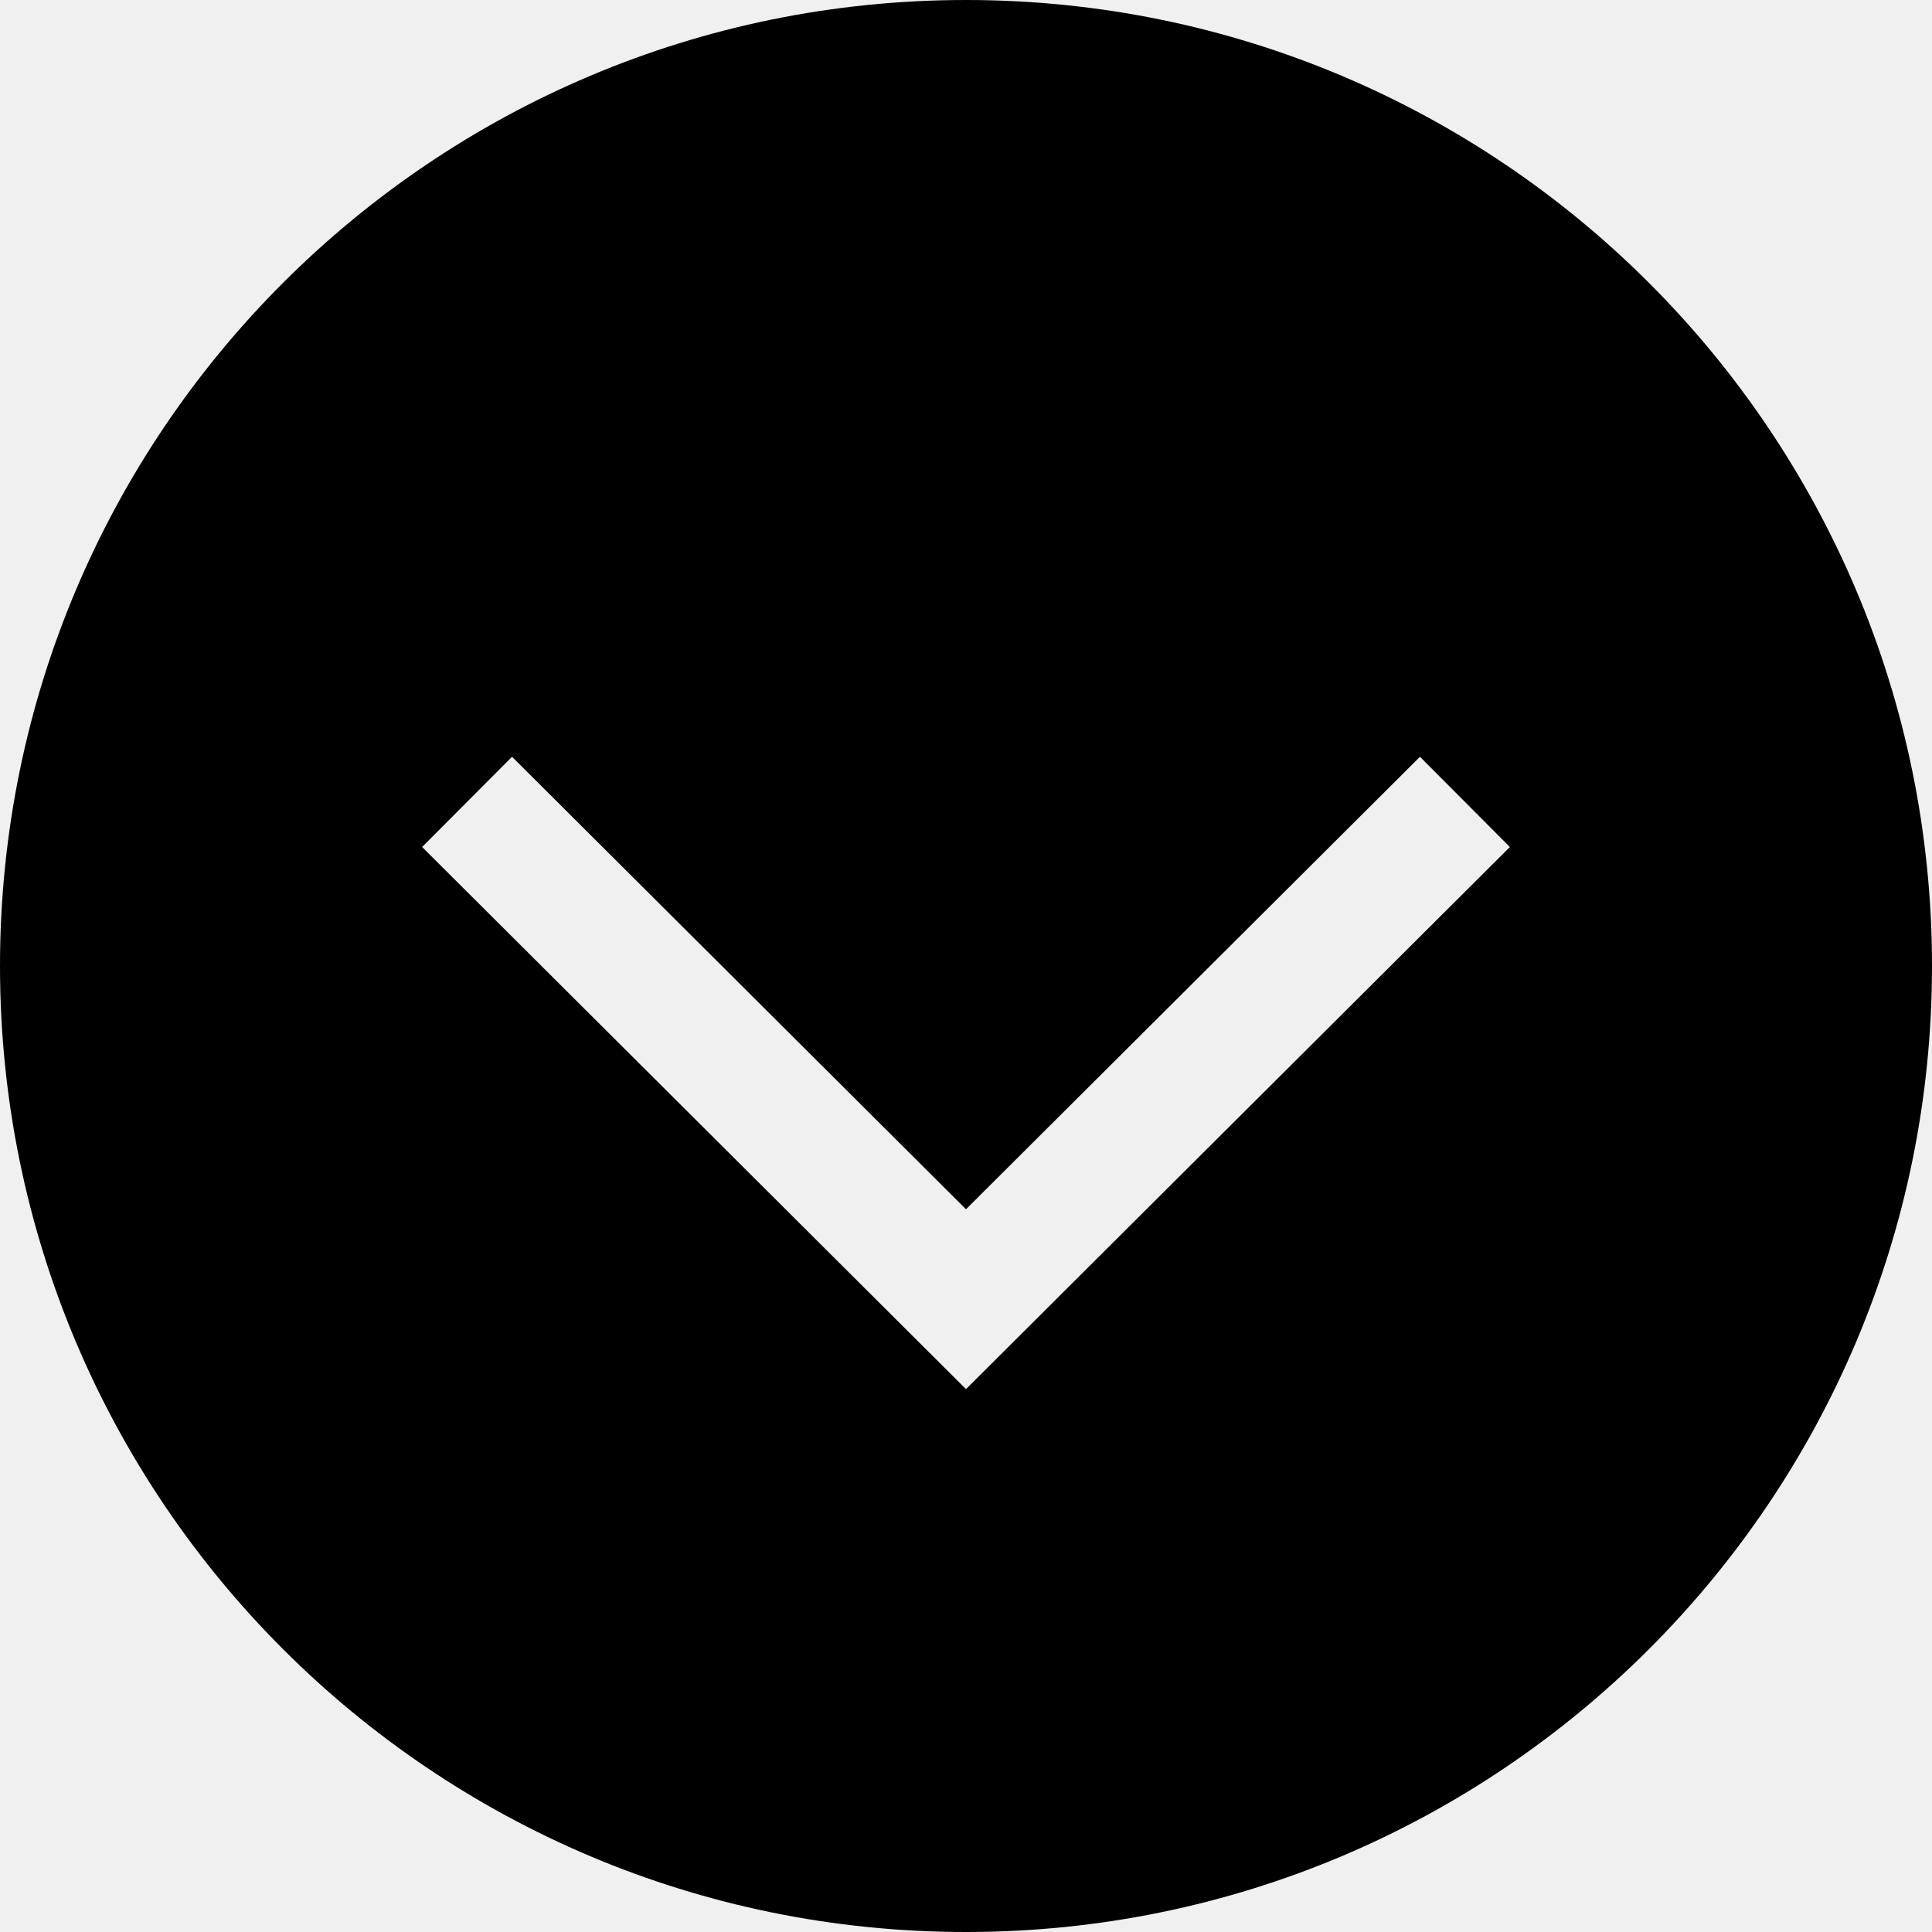
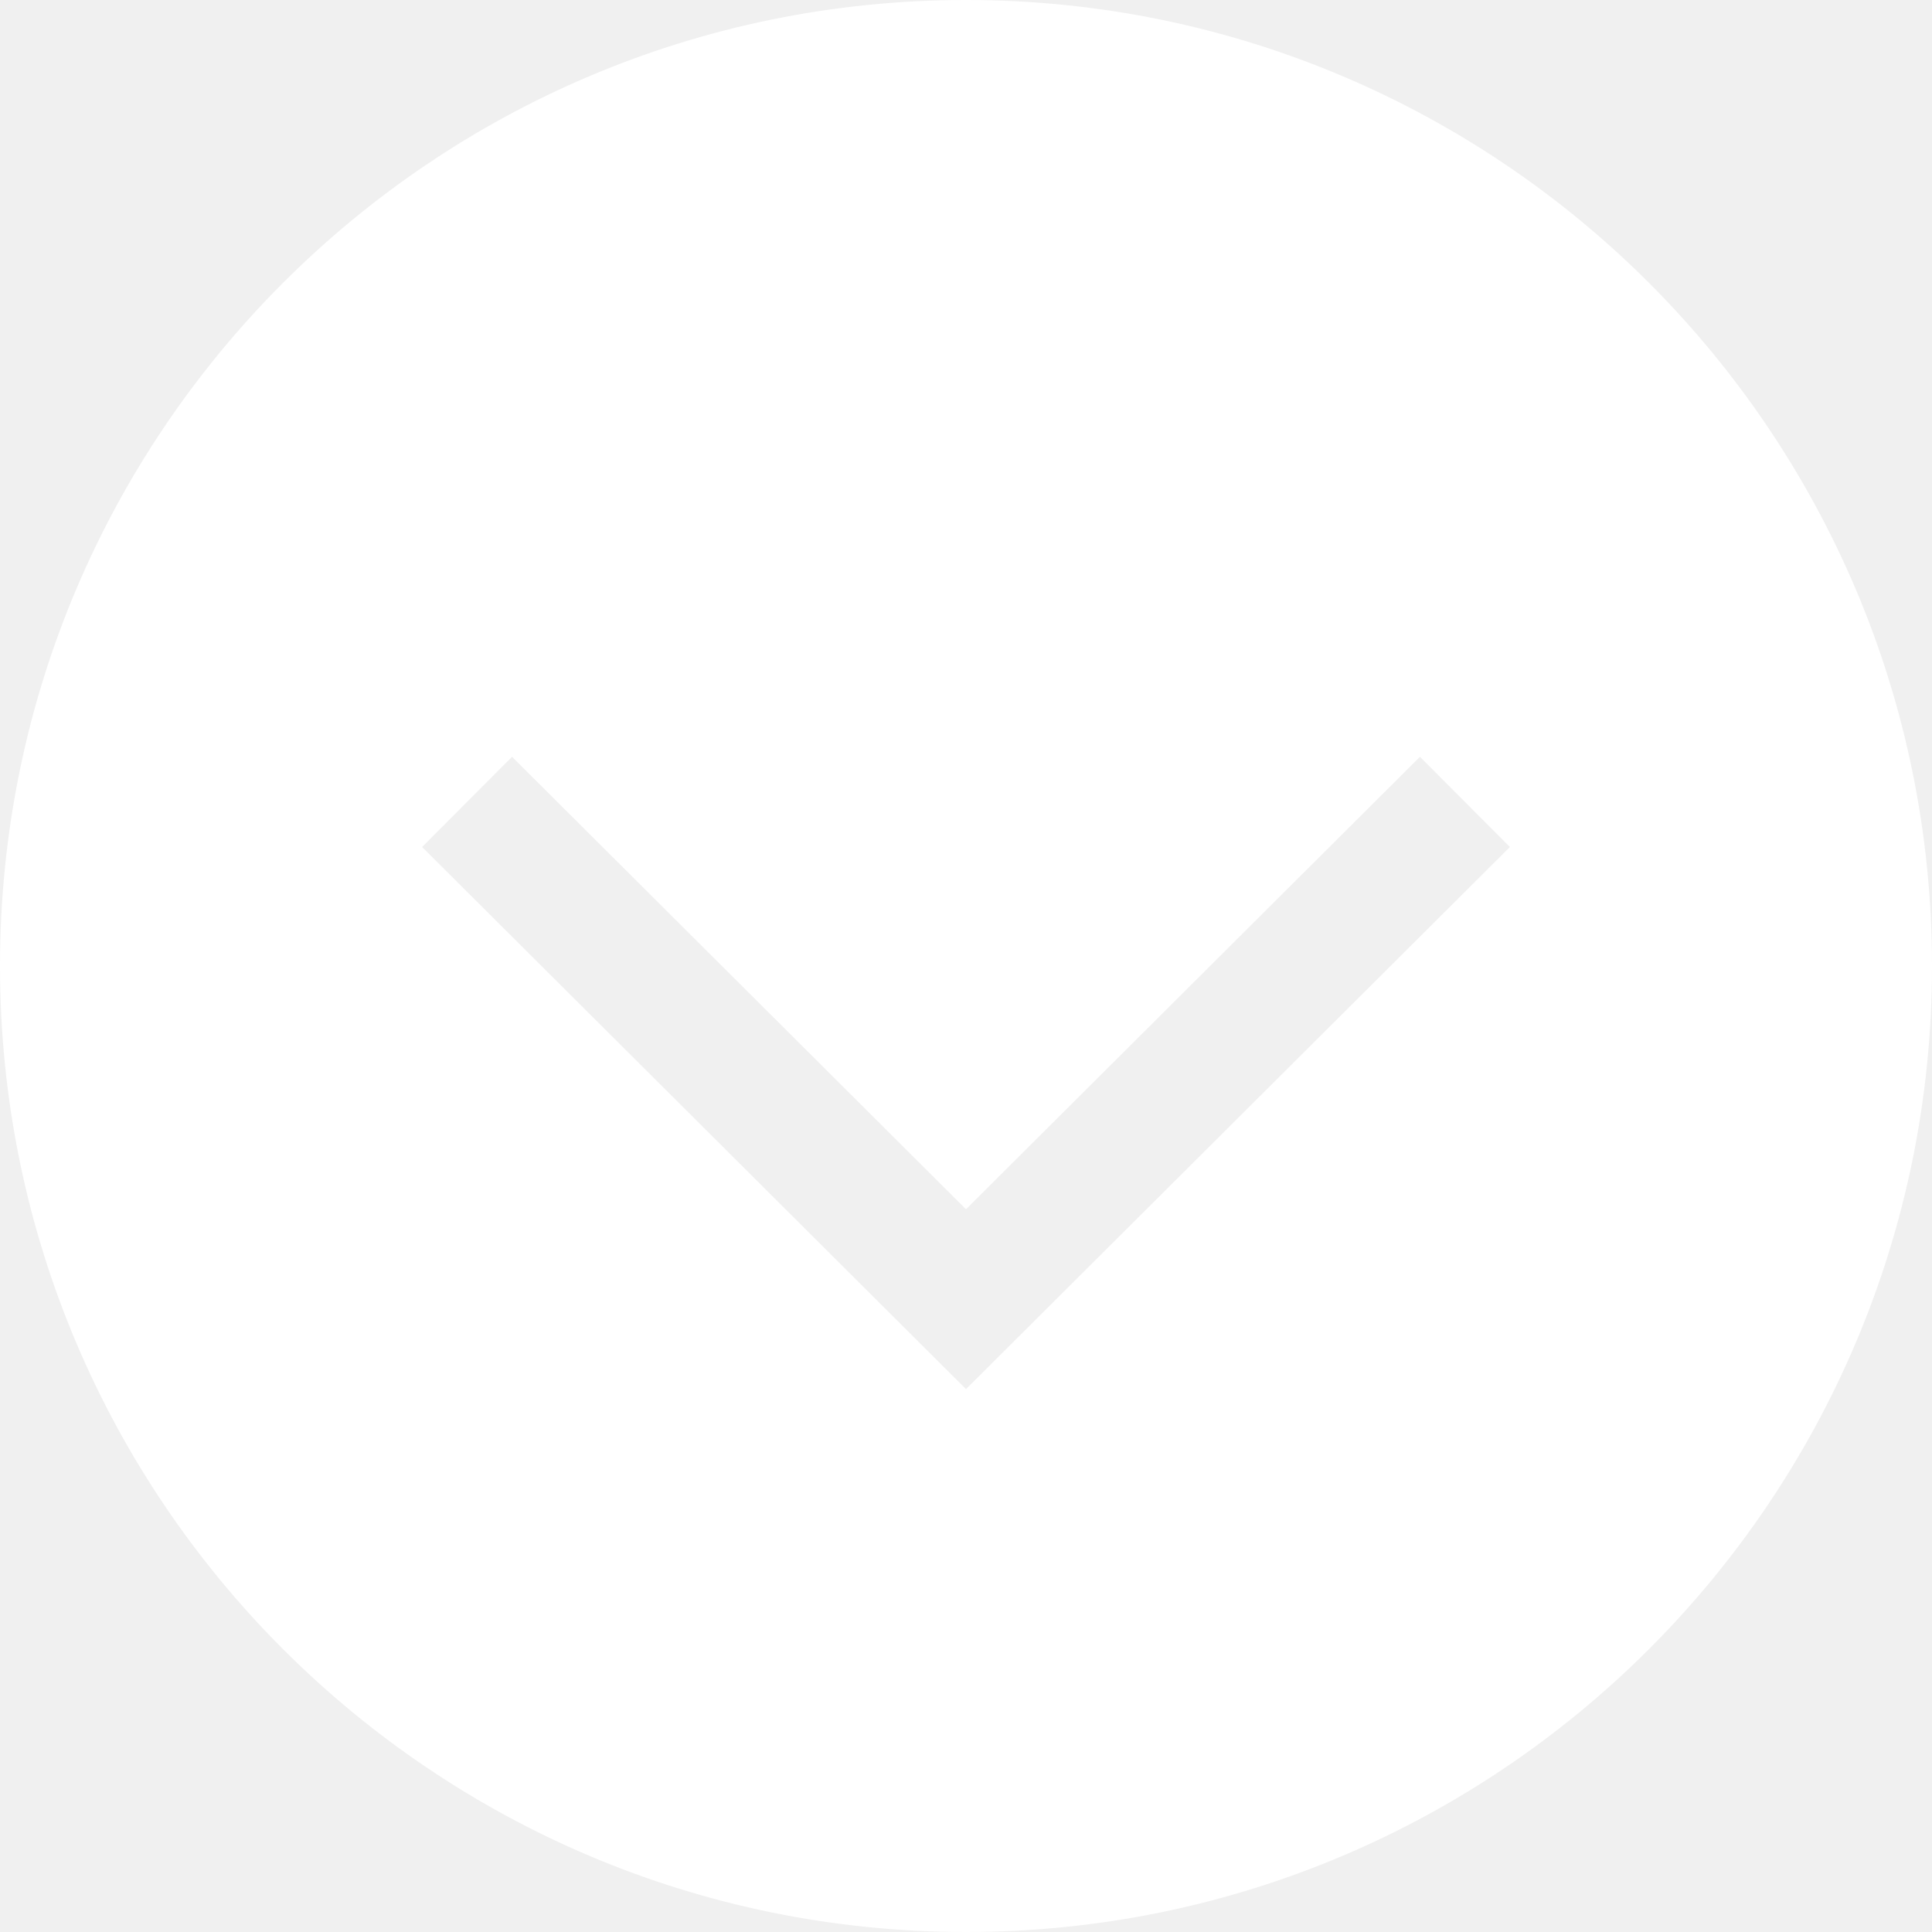
- <svg xmlns="http://www.w3.org/2000/svg" version="1.1" id="Layer_1" x="0px" y="0px" viewBox="0 0 455 455" fill="black" xml:space="preserve">
+ <svg xmlns="http://www.w3.org/2000/svg" version="1.1" id="Layer_1" x="0px" y="0px" viewBox="0 0 455 455" fill="white" xml:space="preserve">
  <path d="M227.5,0C101.855,0,0,101.855,0,227.5S101.855,455,227.5,455S455,353.145,455,227.5S353.145,0,227.5,0z M227.5,327.148  L99.411,199.476l21.178-21.248L227.5,284.791l106.911-106.563l21.178,21.248L227.5,327.148z" />
</svg>
